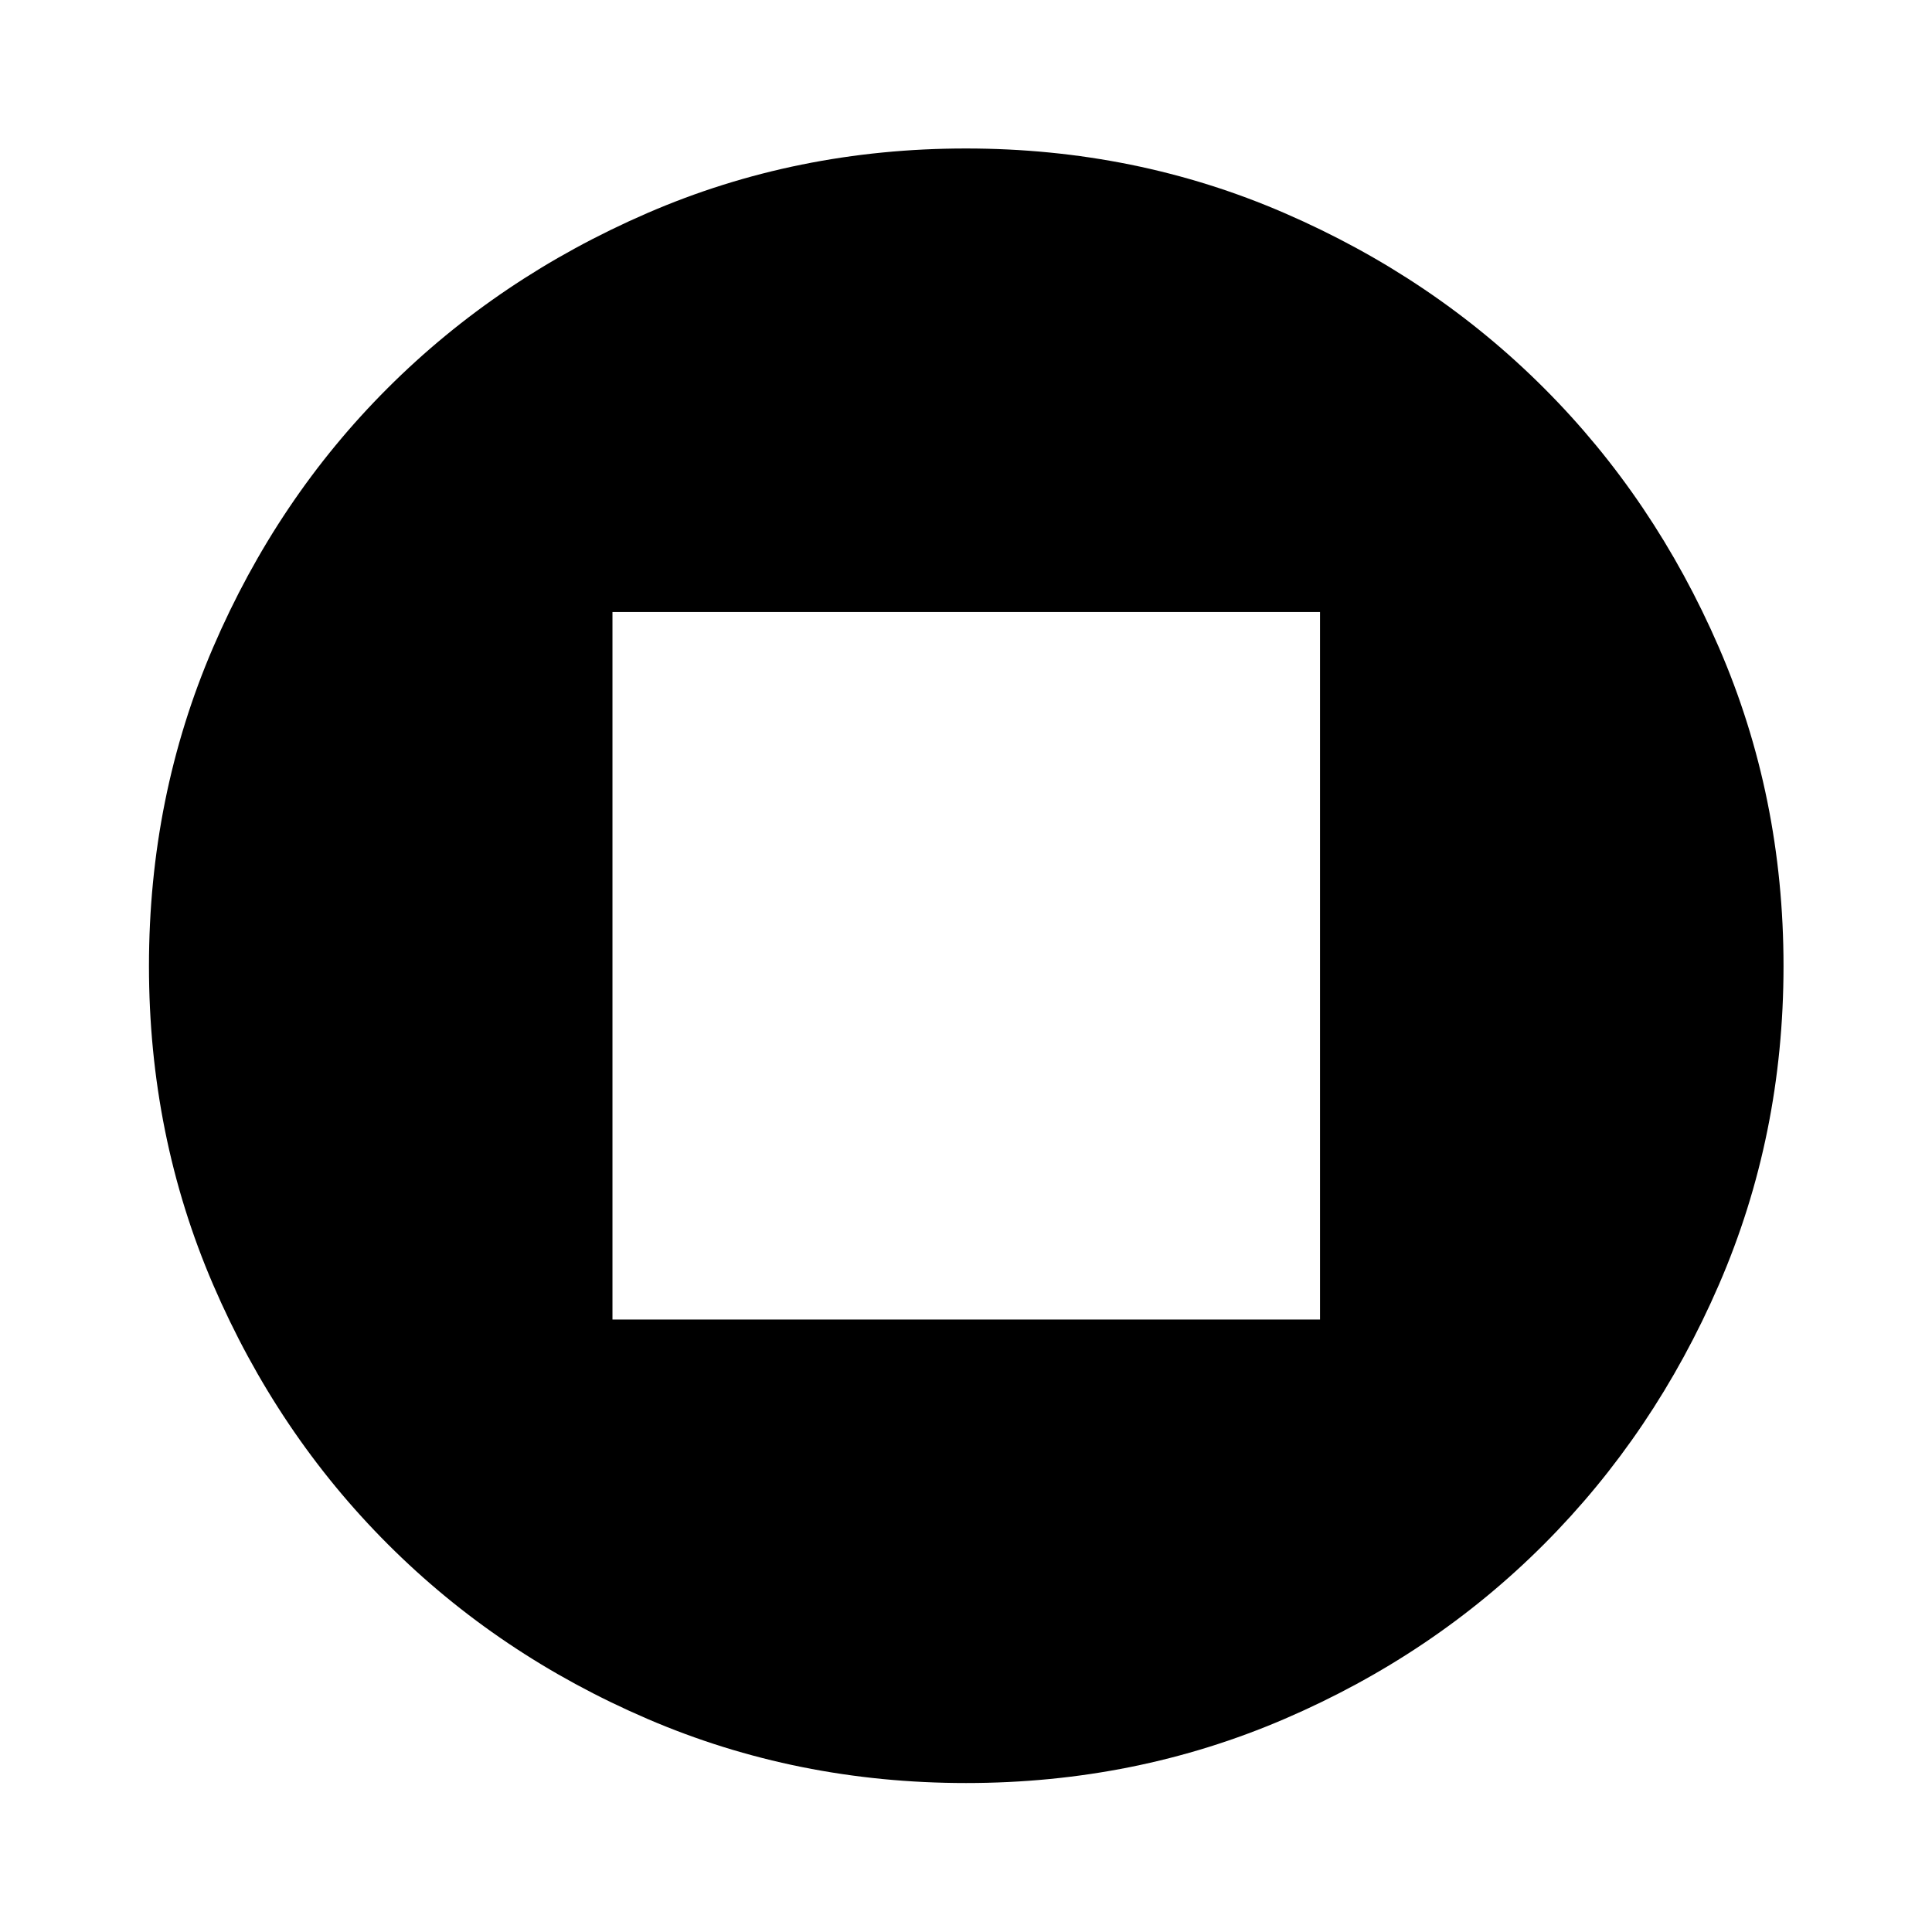
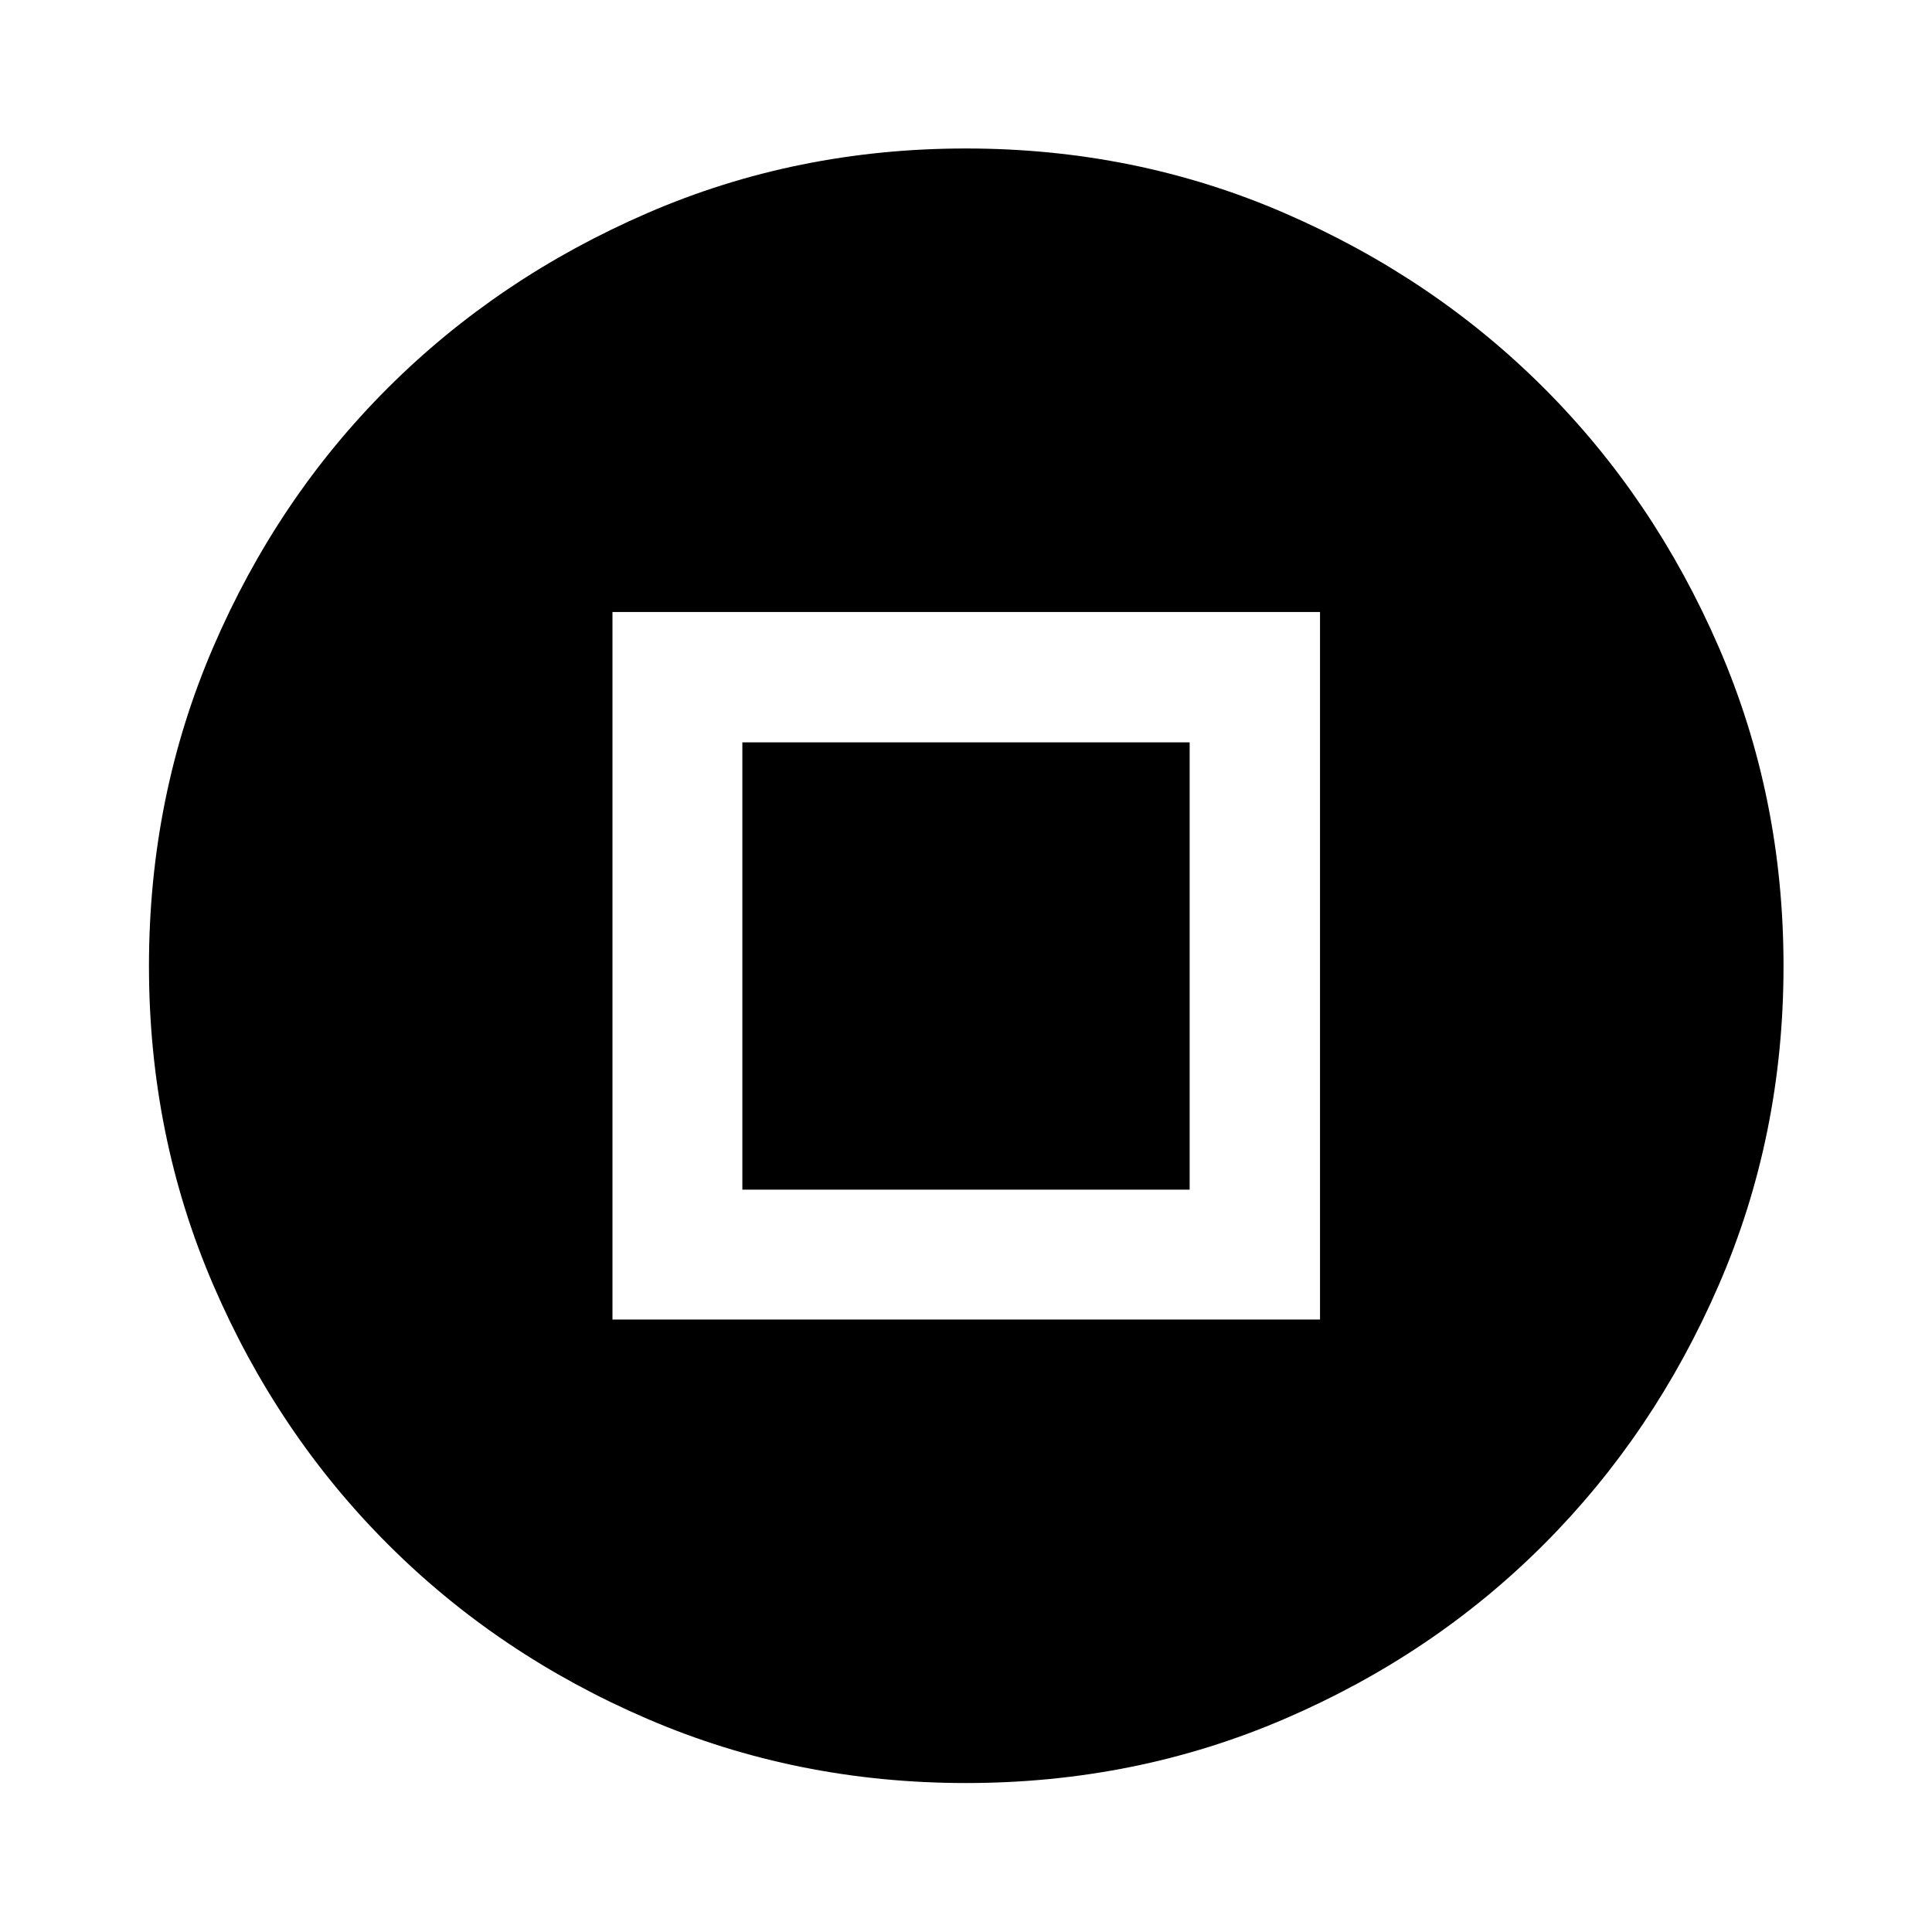
<svg xmlns="http://www.w3.org/2000/svg" viewBox="0 -960 960 960">
-   <path d="M304.33-304.33h351.58v-351.58H304.33v351.58Zm17.4 198.45q-74.08-31.86-129.03-86.82-54.96-54.95-86.82-129-31.86-74.04-31.86-158.27t31.86-158.3q31.86-74.08 86.78-128.91 54.92-54.84 128.99-86.94 74.06-32.1 158.32-32.1 84.25 0 158.31 32.1 74.07 32.1 128.9 86.94 54.84 54.83 86.94 128.9 32.1 74.06 32.1 158.31 0 84.26-32.1 158.32-32.1 74.07-86.94 128.99-54.83 54.92-128.88 86.78-74.04 31.86-158.27 31.86t-158.3-31.86Z" />
+   <path d="M321.73-105.88q-74.08-31.86-129.03-86.82-54.96-54.95-86.82-129.02-31.86-74.06-31.86-158.27 0-84.21 31.86-158.28 31.86-74.08 86.78-128.91 54.92-54.84 129.01-86.94 74.08-32.1 158.32-32.1 84.23 0 158.29 32.1 74.07 32.1 128.9 86.94 54.84 54.83 86.94 128.92 32.1 74.08 32.1 158.31 0 84.24-32.1 158.3-32.1 74.07-86.94 128.99-54.83 54.92-128.9 86.78-74.06 31.86-158.27 31.86-84.21 0-158.28-31.86Zm-17.4-198.45h351.58v-351.58H304.33v351.58Zm64.54-64.54v-222.26h222.26v222.26H368.87Z" />
</svg>
